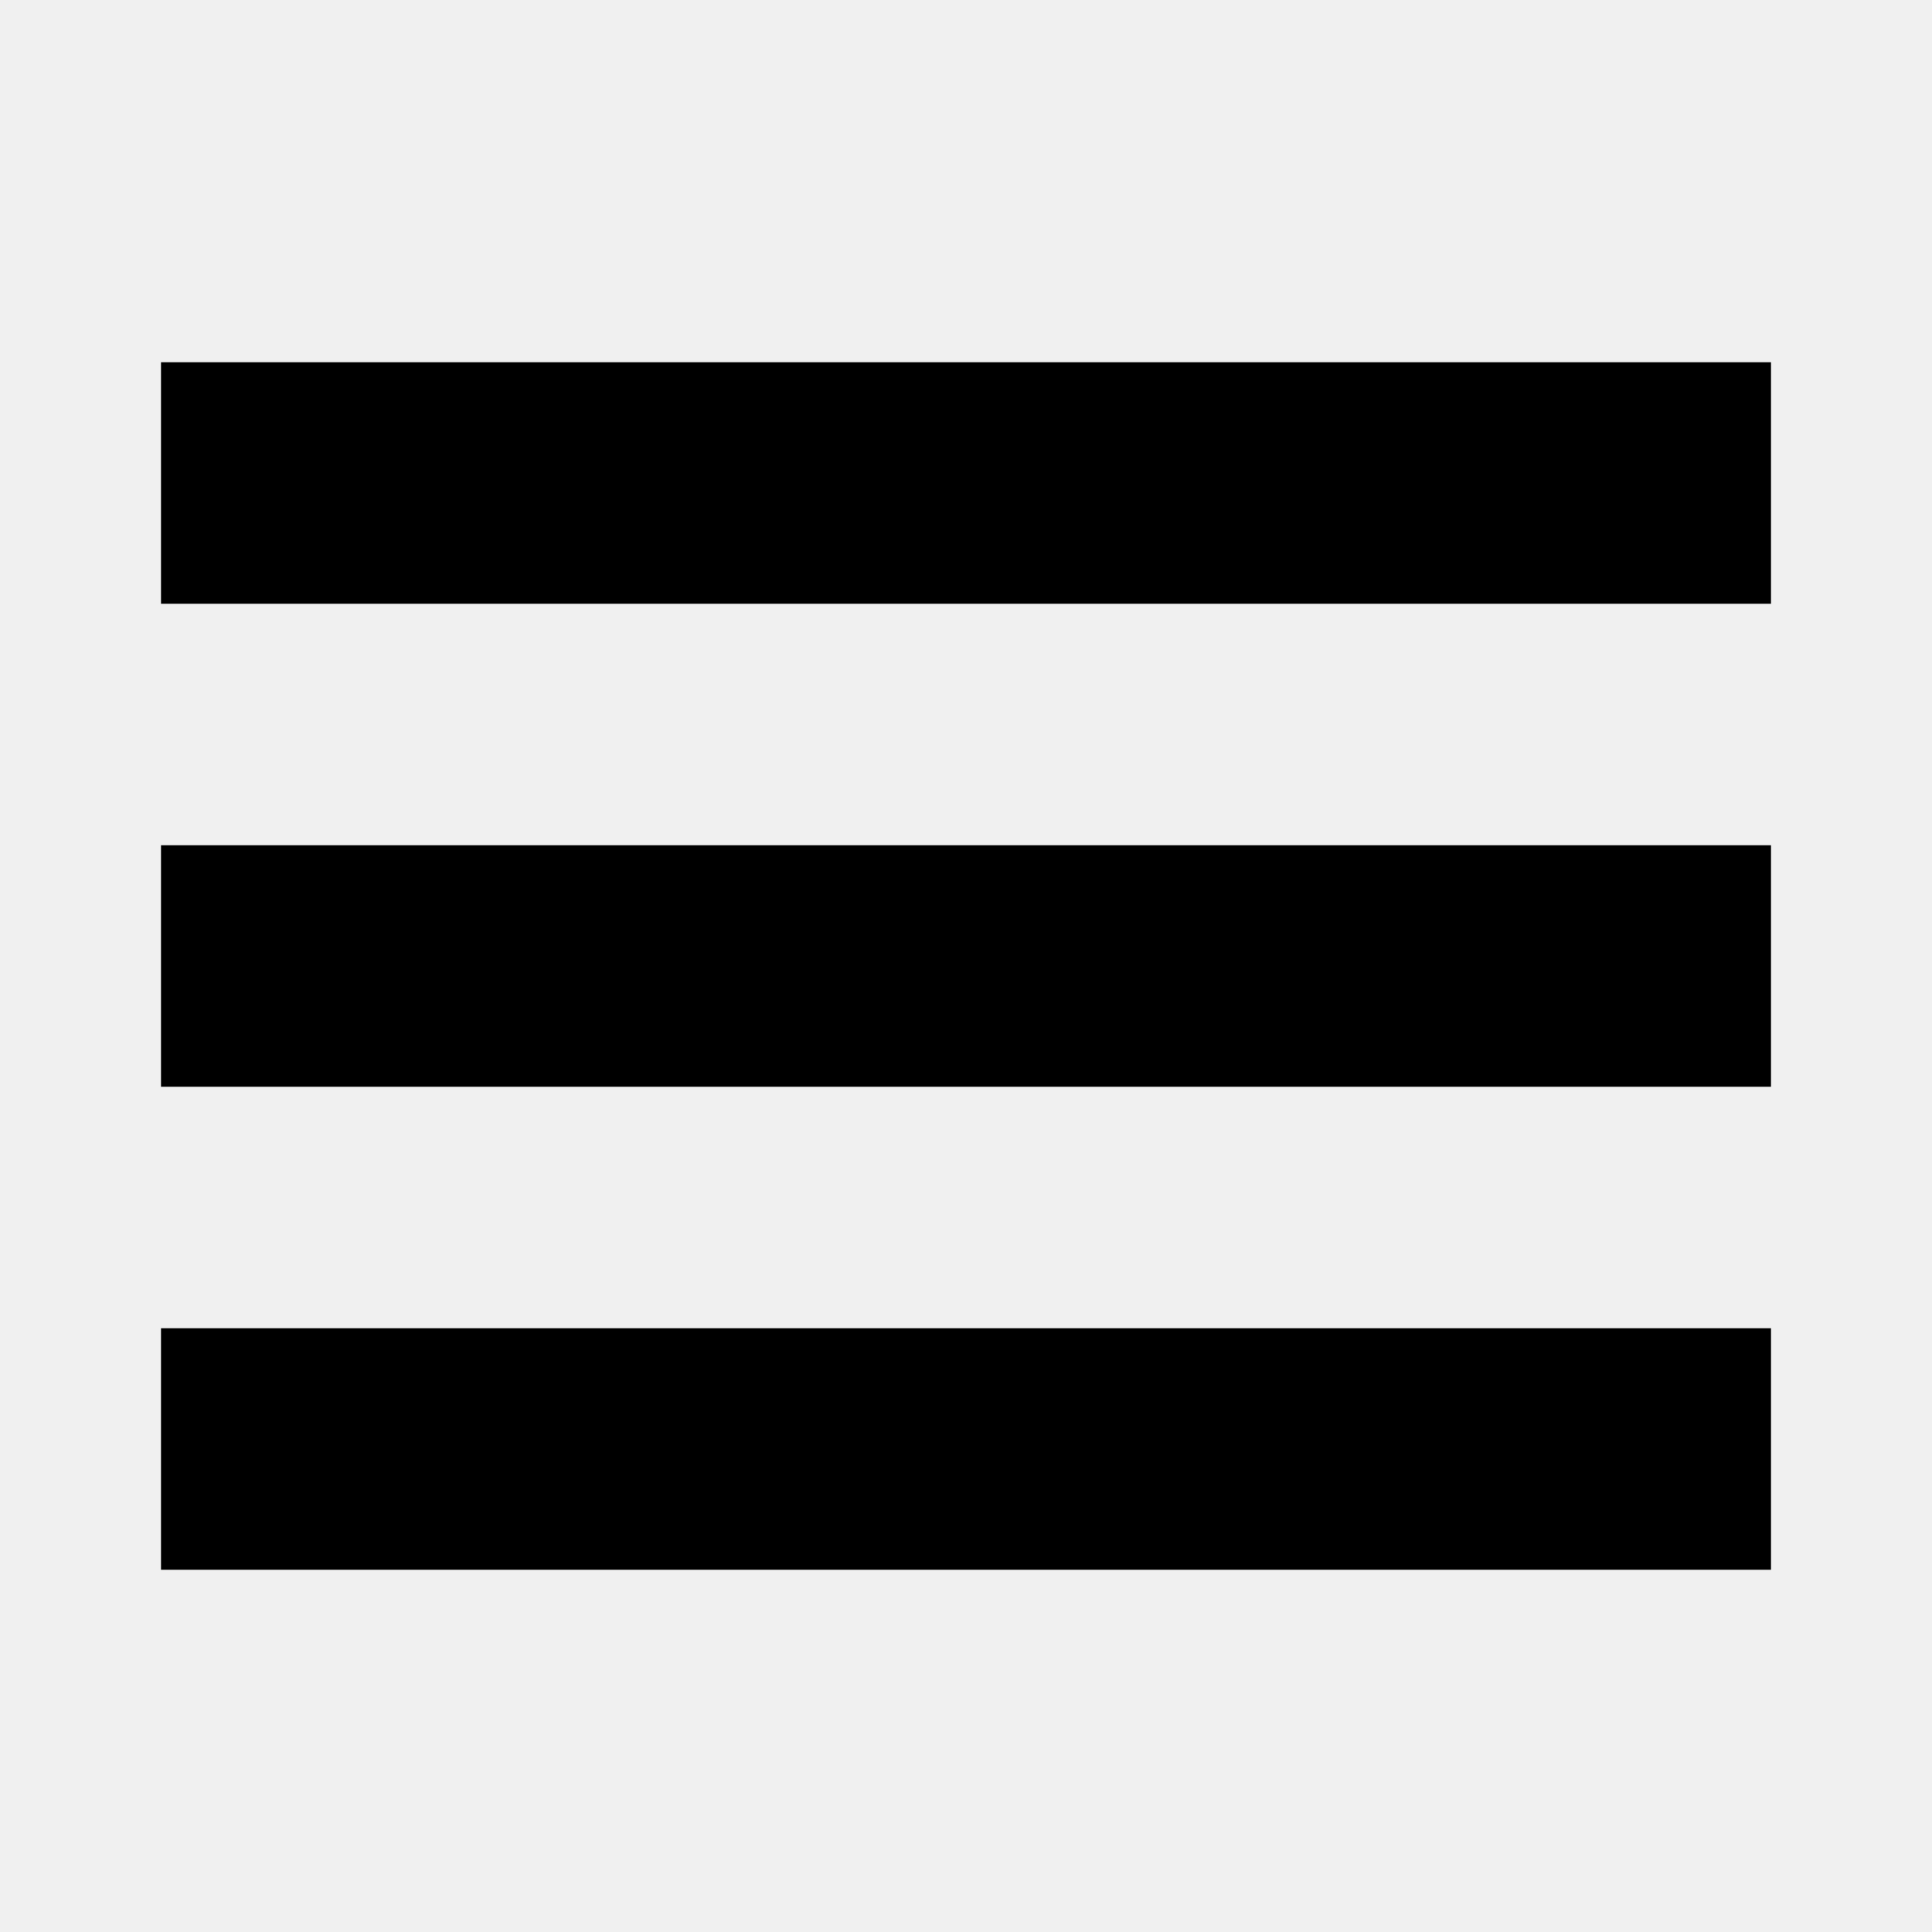
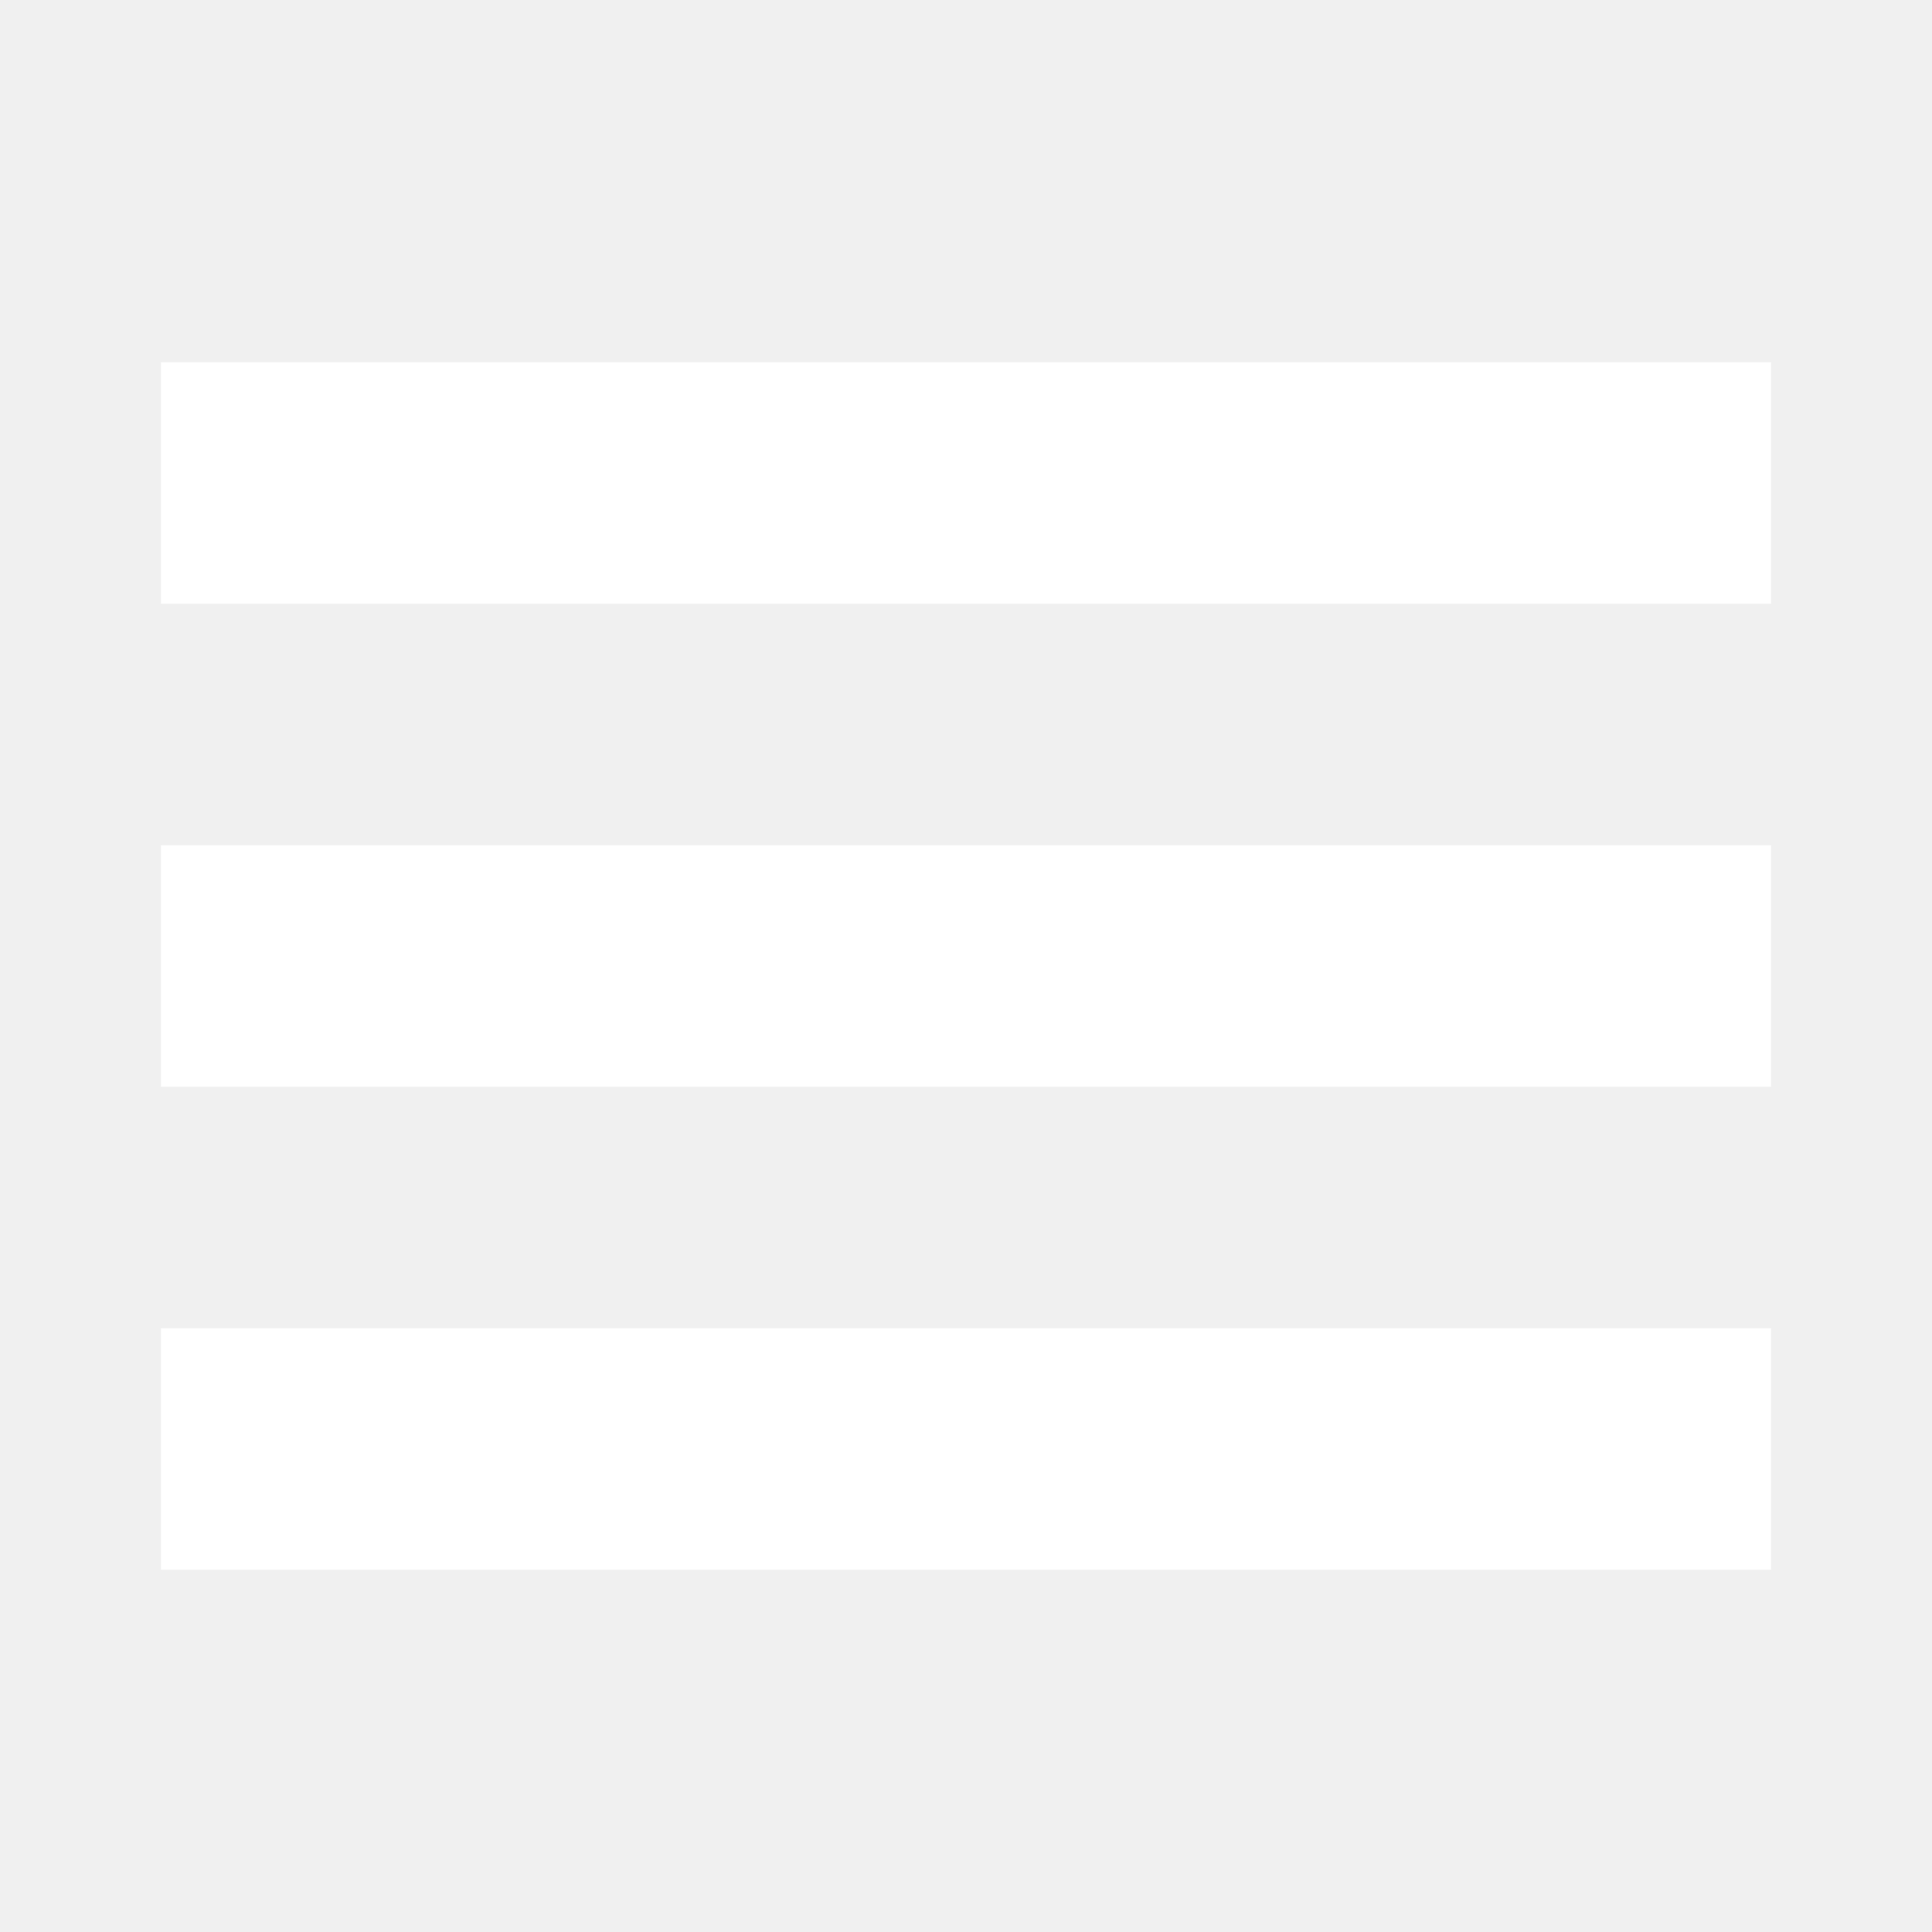
- <svg xmlns="http://www.w3.org/2000/svg" width="24" height="24" viewBox="0 0 24 24" fill="none" stroke="currentColor" stroke-width="3">
+ <svg xmlns="http://www.w3.org/2000/svg" width="24" height="24" viewBox="0 0 24 24" fill="none" stroke="#fff" stroke-width="3">
  <line x1="2" y1="6" x2="22" y2="6" />
  <line x1="2" y1="12" x2="22" y2="12" />
  <line x1="2" y1="18" x2="22" y2="18" />
</svg>
